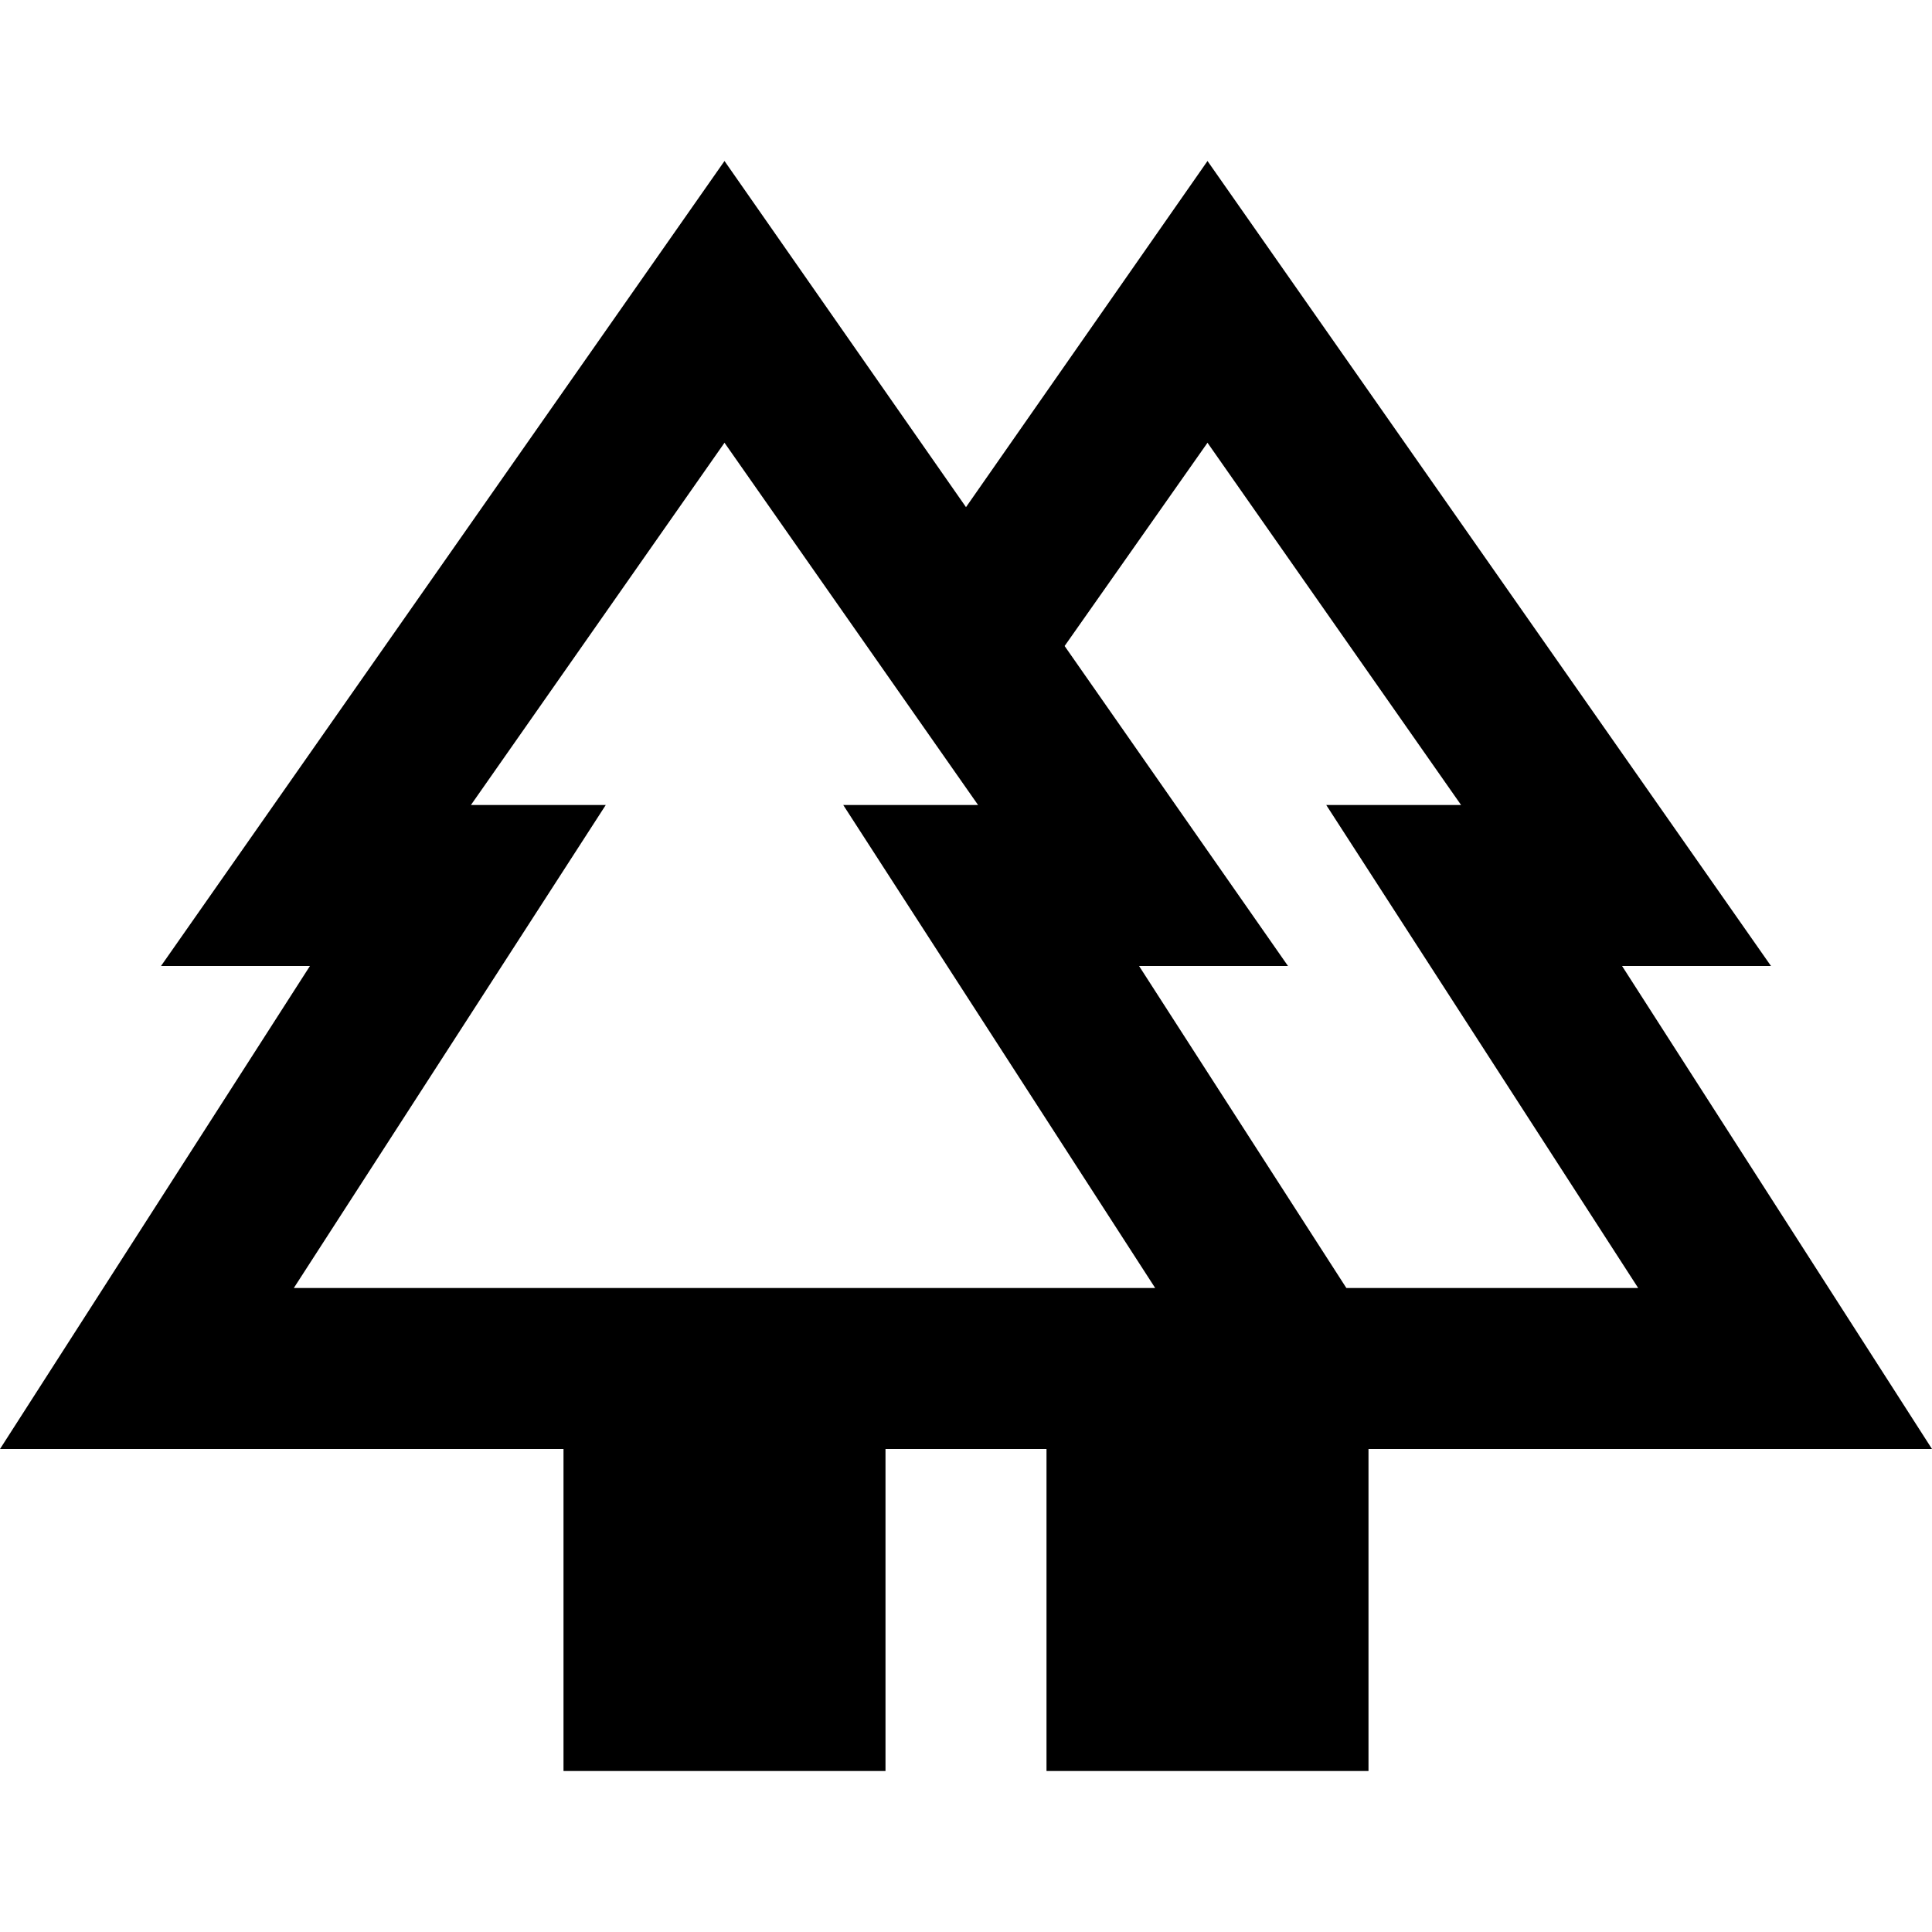
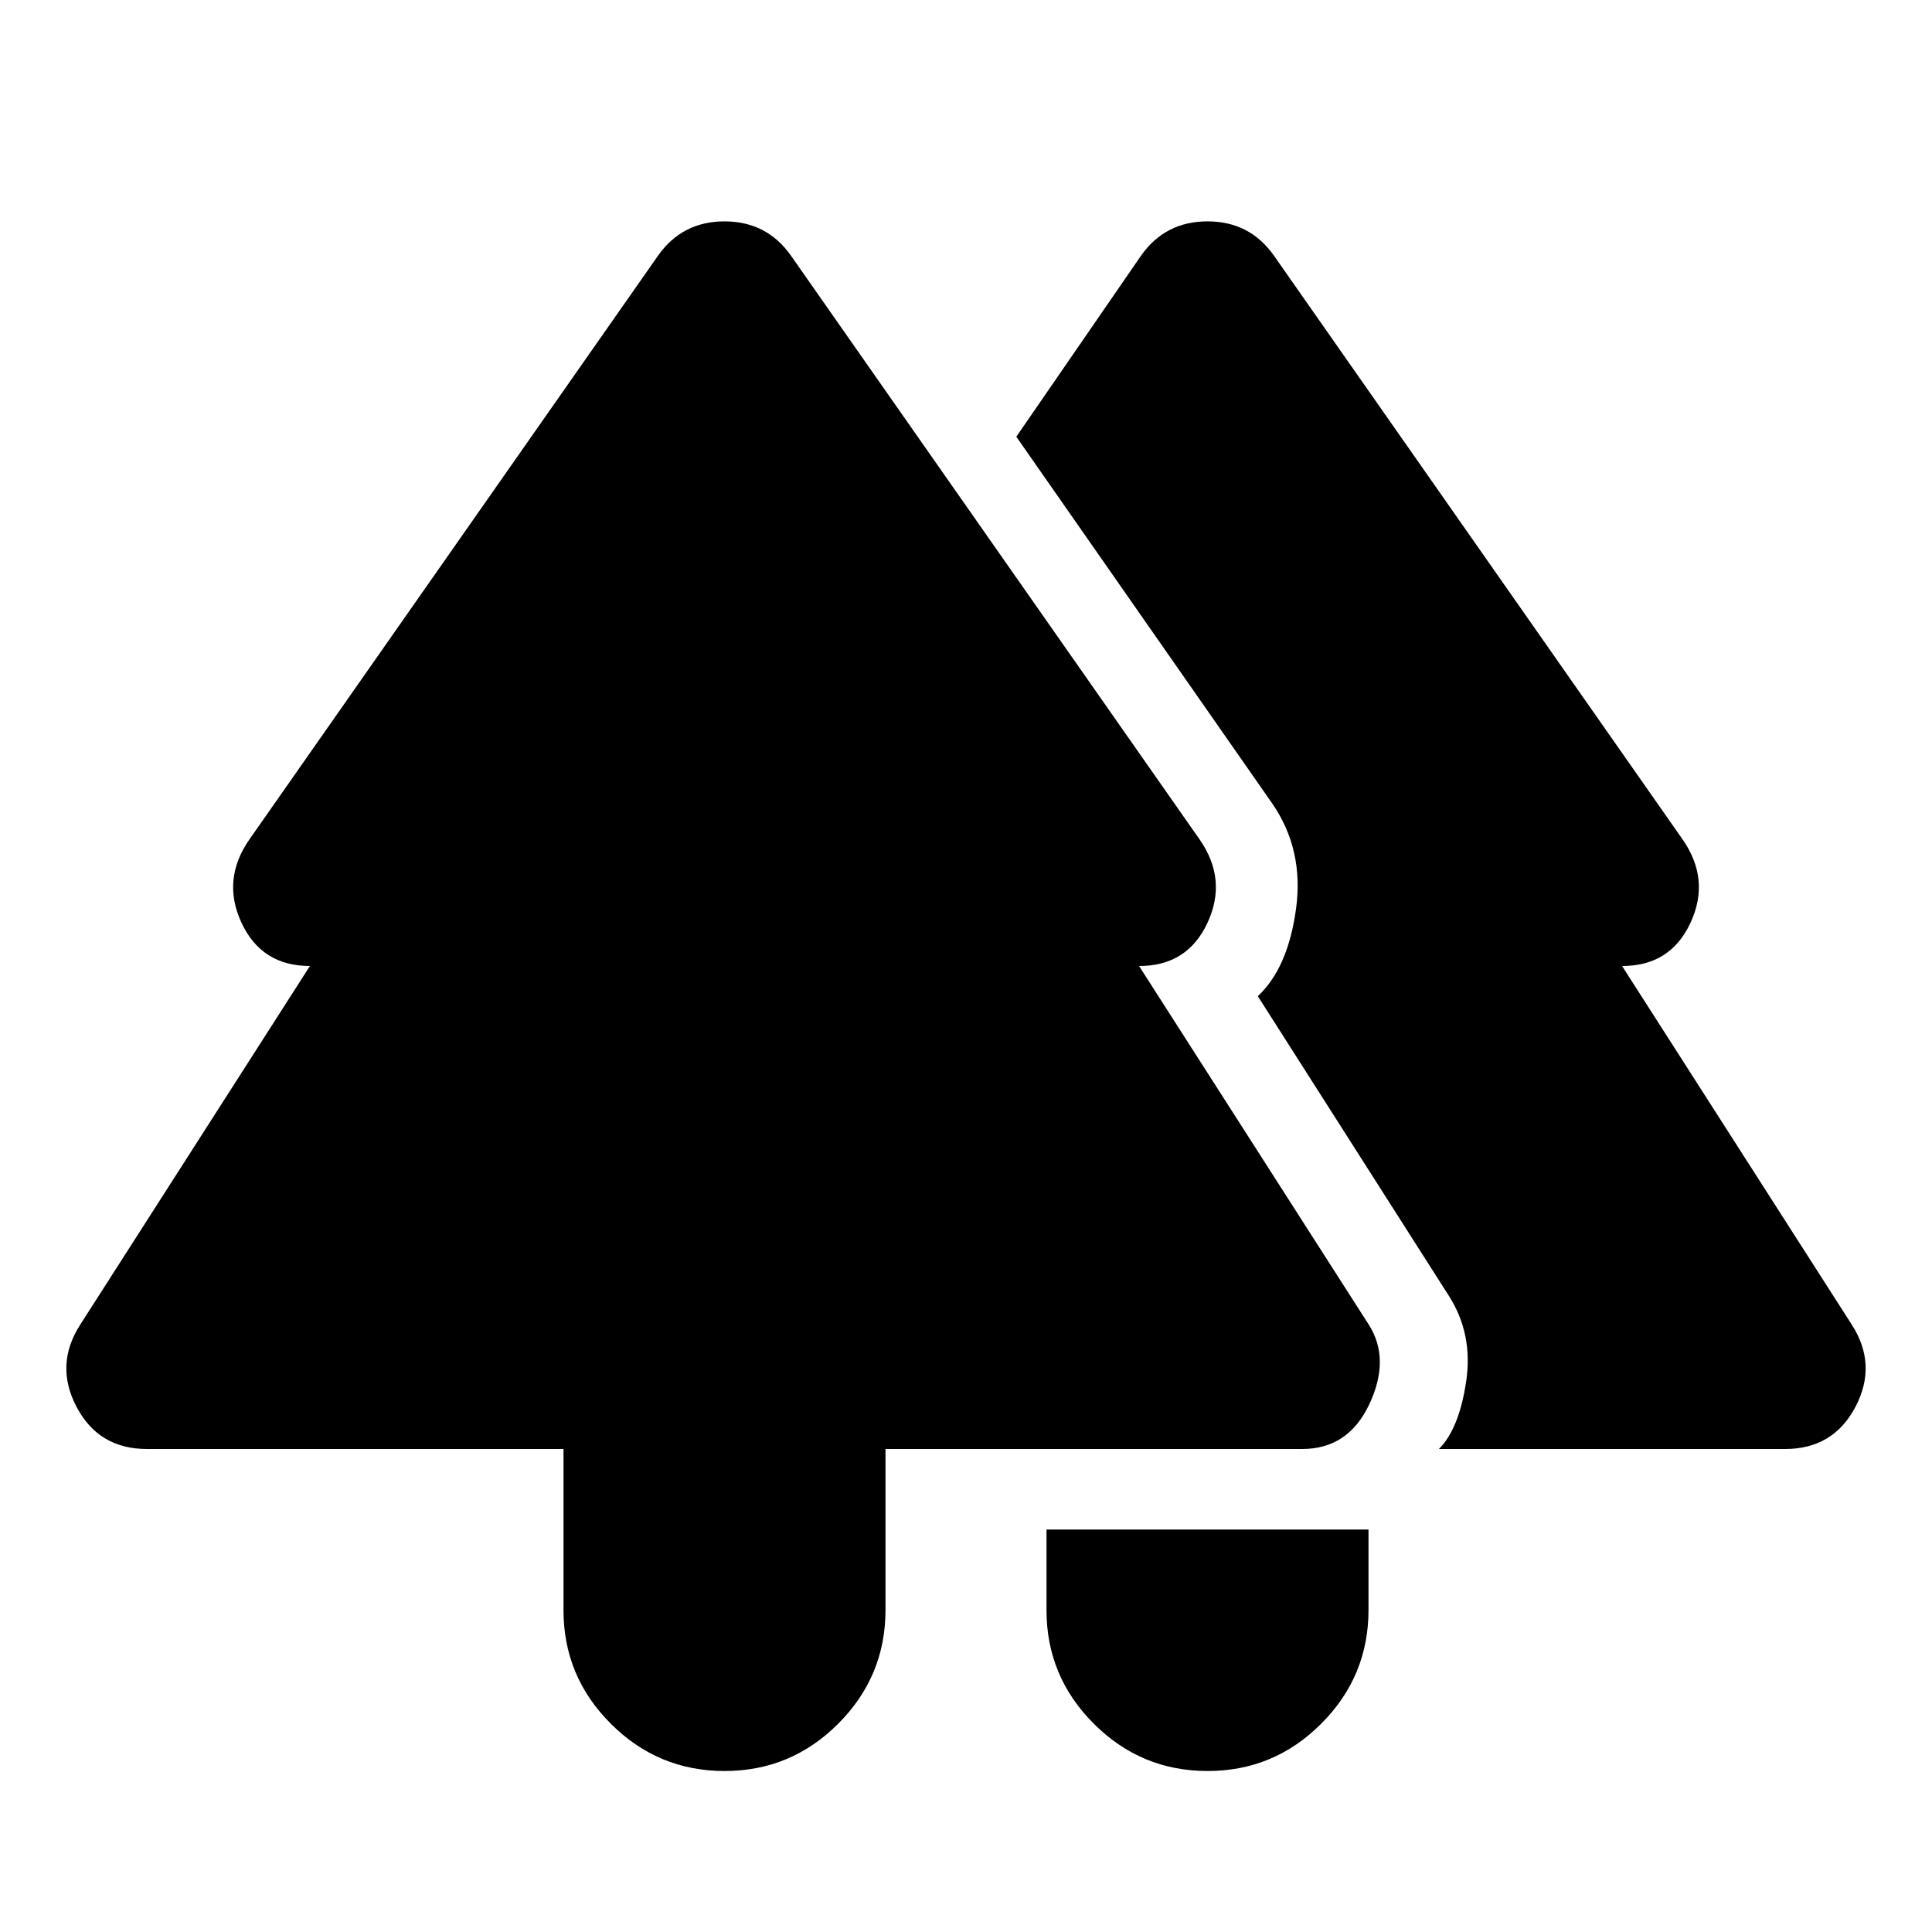
- <svg xmlns="http://www.w3.org/2000/svg" height="24" viewBox="0 -960 960 960" width="24">
-   <path d="M280-80v-160H0l154-240H80l280-400 120 172 120-172 280 400h-74l154 240H680v160H520v-160h-80v160H280Zm389-240h145L659-560h67L600-740l-71 101 111 159h-74l103 160Zm-523 0h428L419-560h67L360-740 234-560h67L146-320Zm0 0h155-67 252-67 155-428Zm523 0H566h74-111 197-67 155-145Zm-149 80h160-160Zm201 0Z" />
+ <svg xmlns="http://www.w3.org/2000/svg" width="1em" height="1em" viewBox="0 0 24 24">
+   <path fill="currentColor" d="M15 22q-.825 0-1.413-.588T13 20v-1h4v1q0 .825-.588 1.413T15 22Zm-6 0q-.825 0-1.413-.588T7 20v-2H1.825q-.6 0-.875-.525T1 16.45L3.85 12q-.6 0-.85-.537t.1-1.038l5.075-7.25q.3-.425.825-.425t.825.425l5.075 7.25q.35.5.1 1.038t-.85.537L17 16.45q.275.425.013.988t-.838.562H11v2q0 .825-.588 1.413T9 22Zm8.875-4q.25-.25.338-.838T18 16.1l-2.375-3.725q.375-.35.475-1.087t-.3-1.313l-3.175-4.55l1.55-2.25q.3-.425.825-.425t.825.425l5.075 7.25q.35.5.1 1.038t-.85.537L23 16.45q.325.5.05 1.025t-.875.525h-4.3Z" />
</svg>
